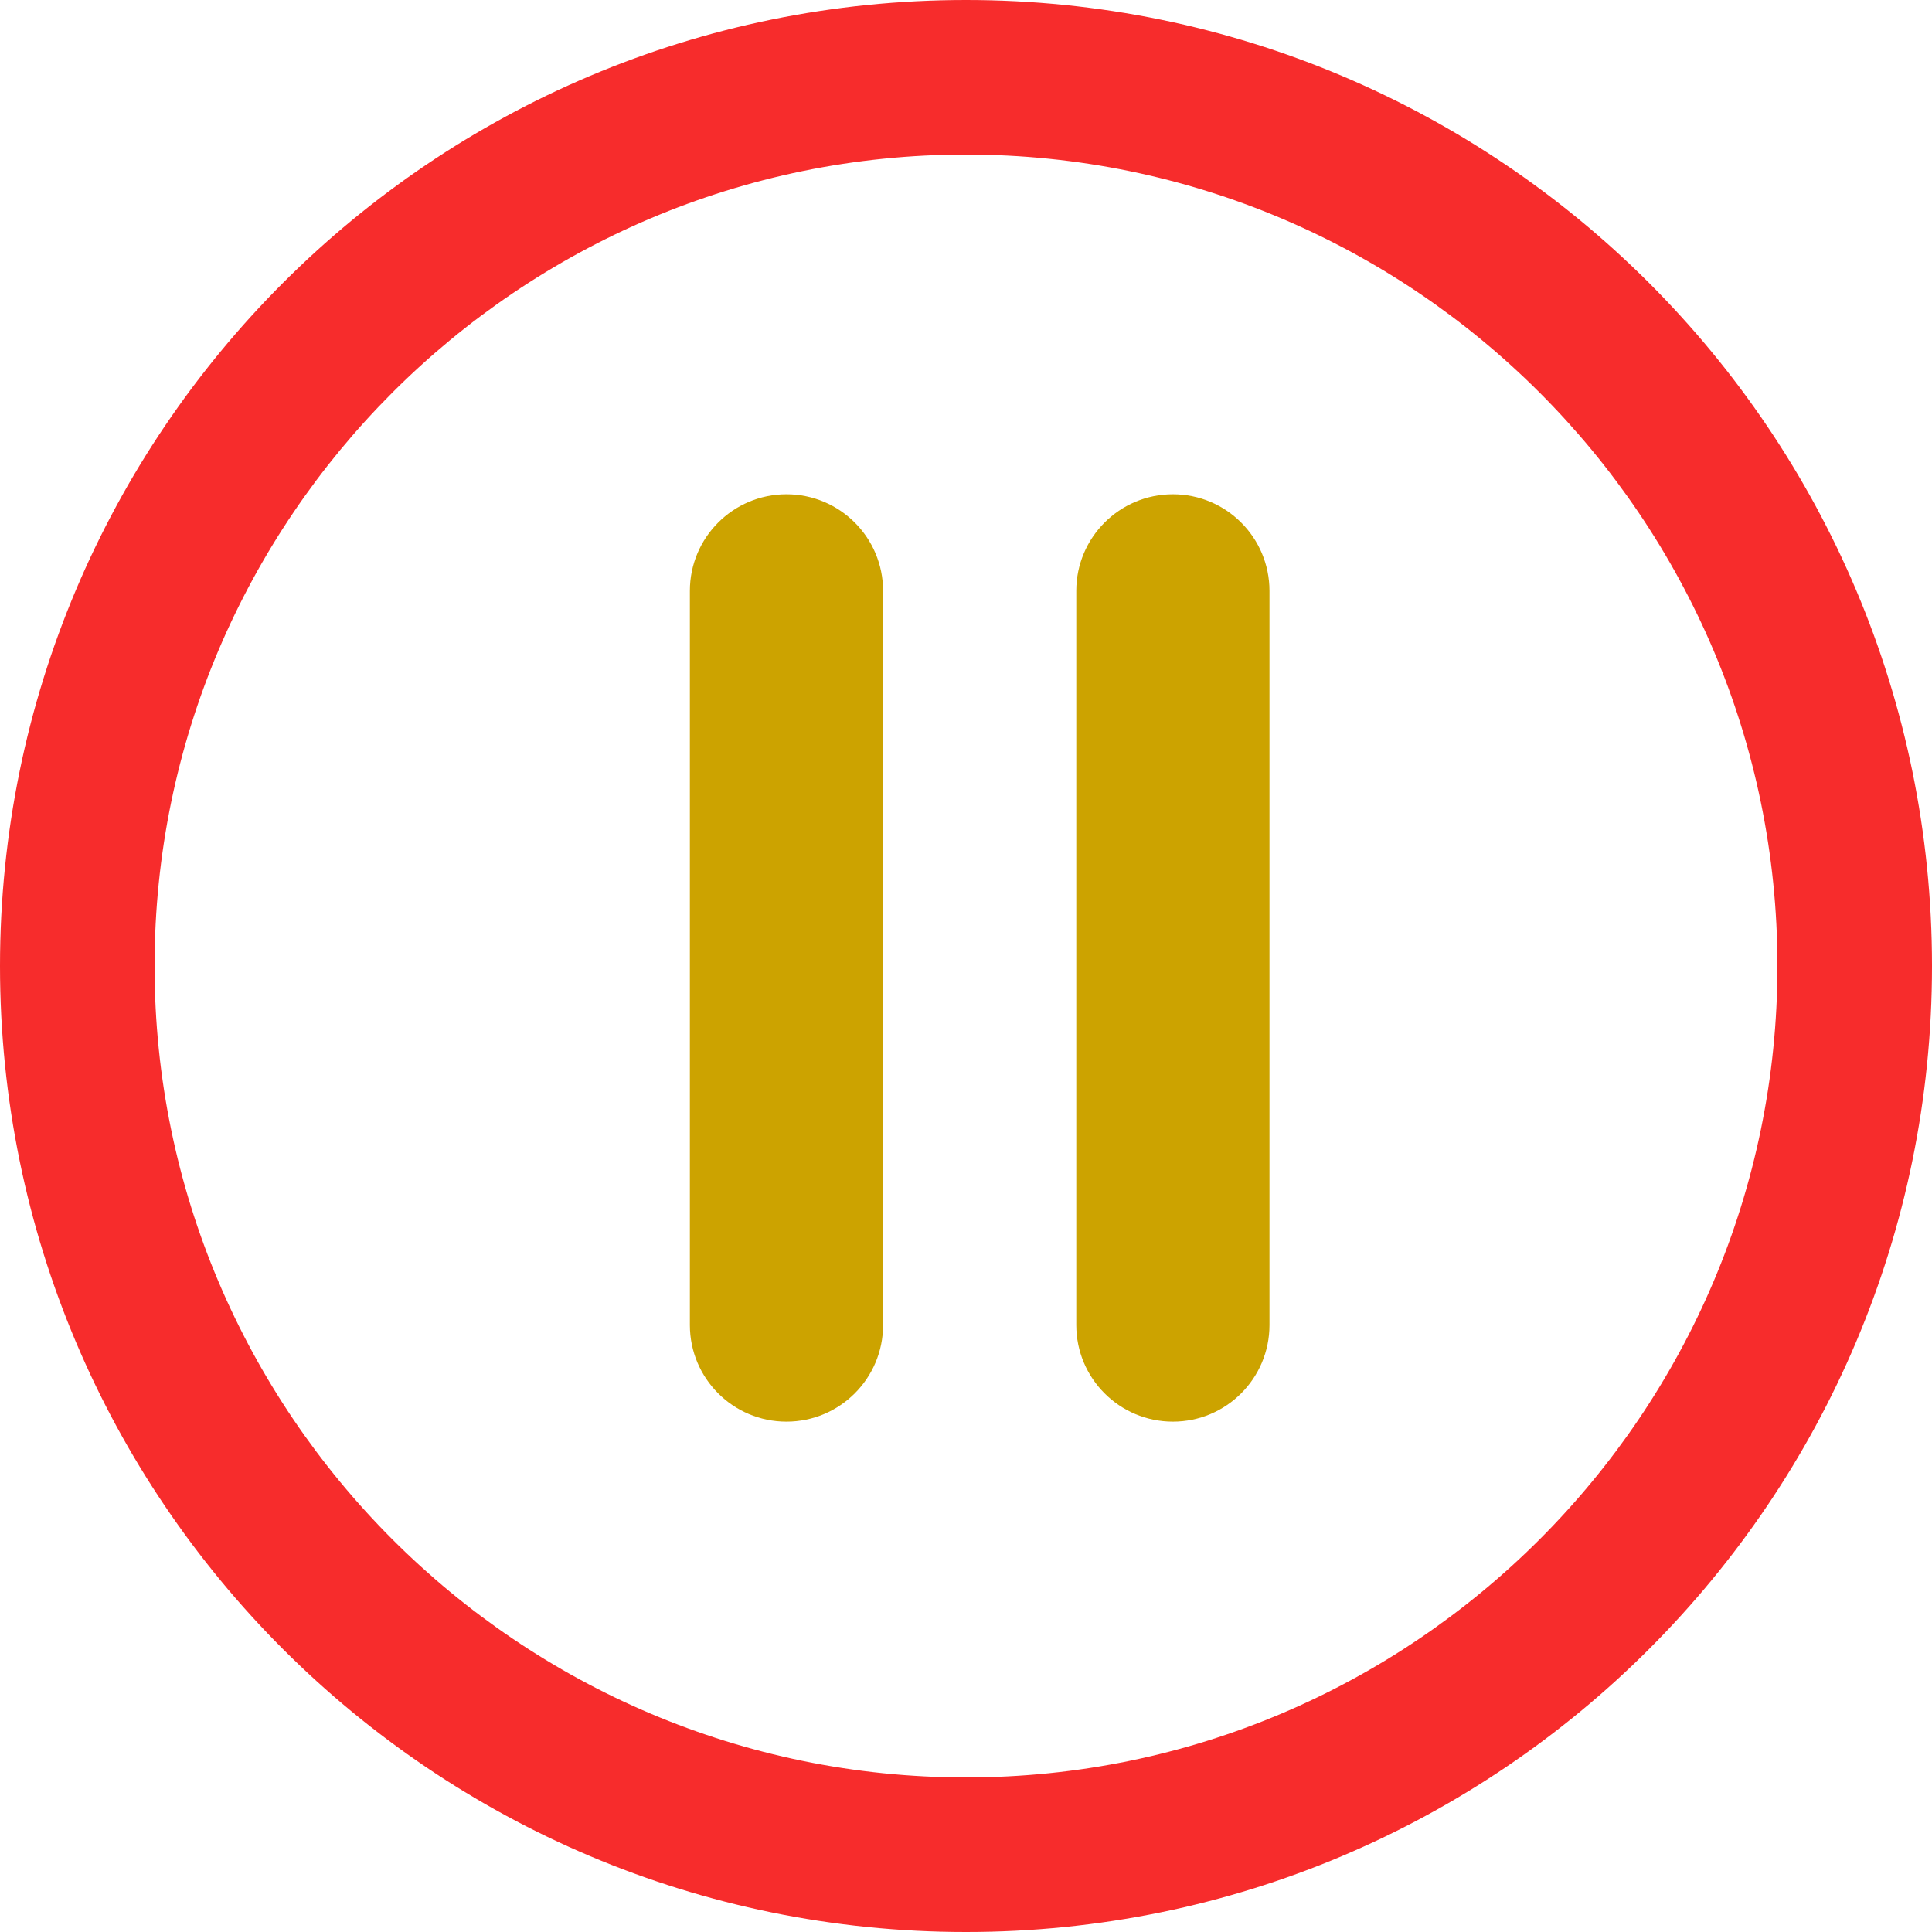
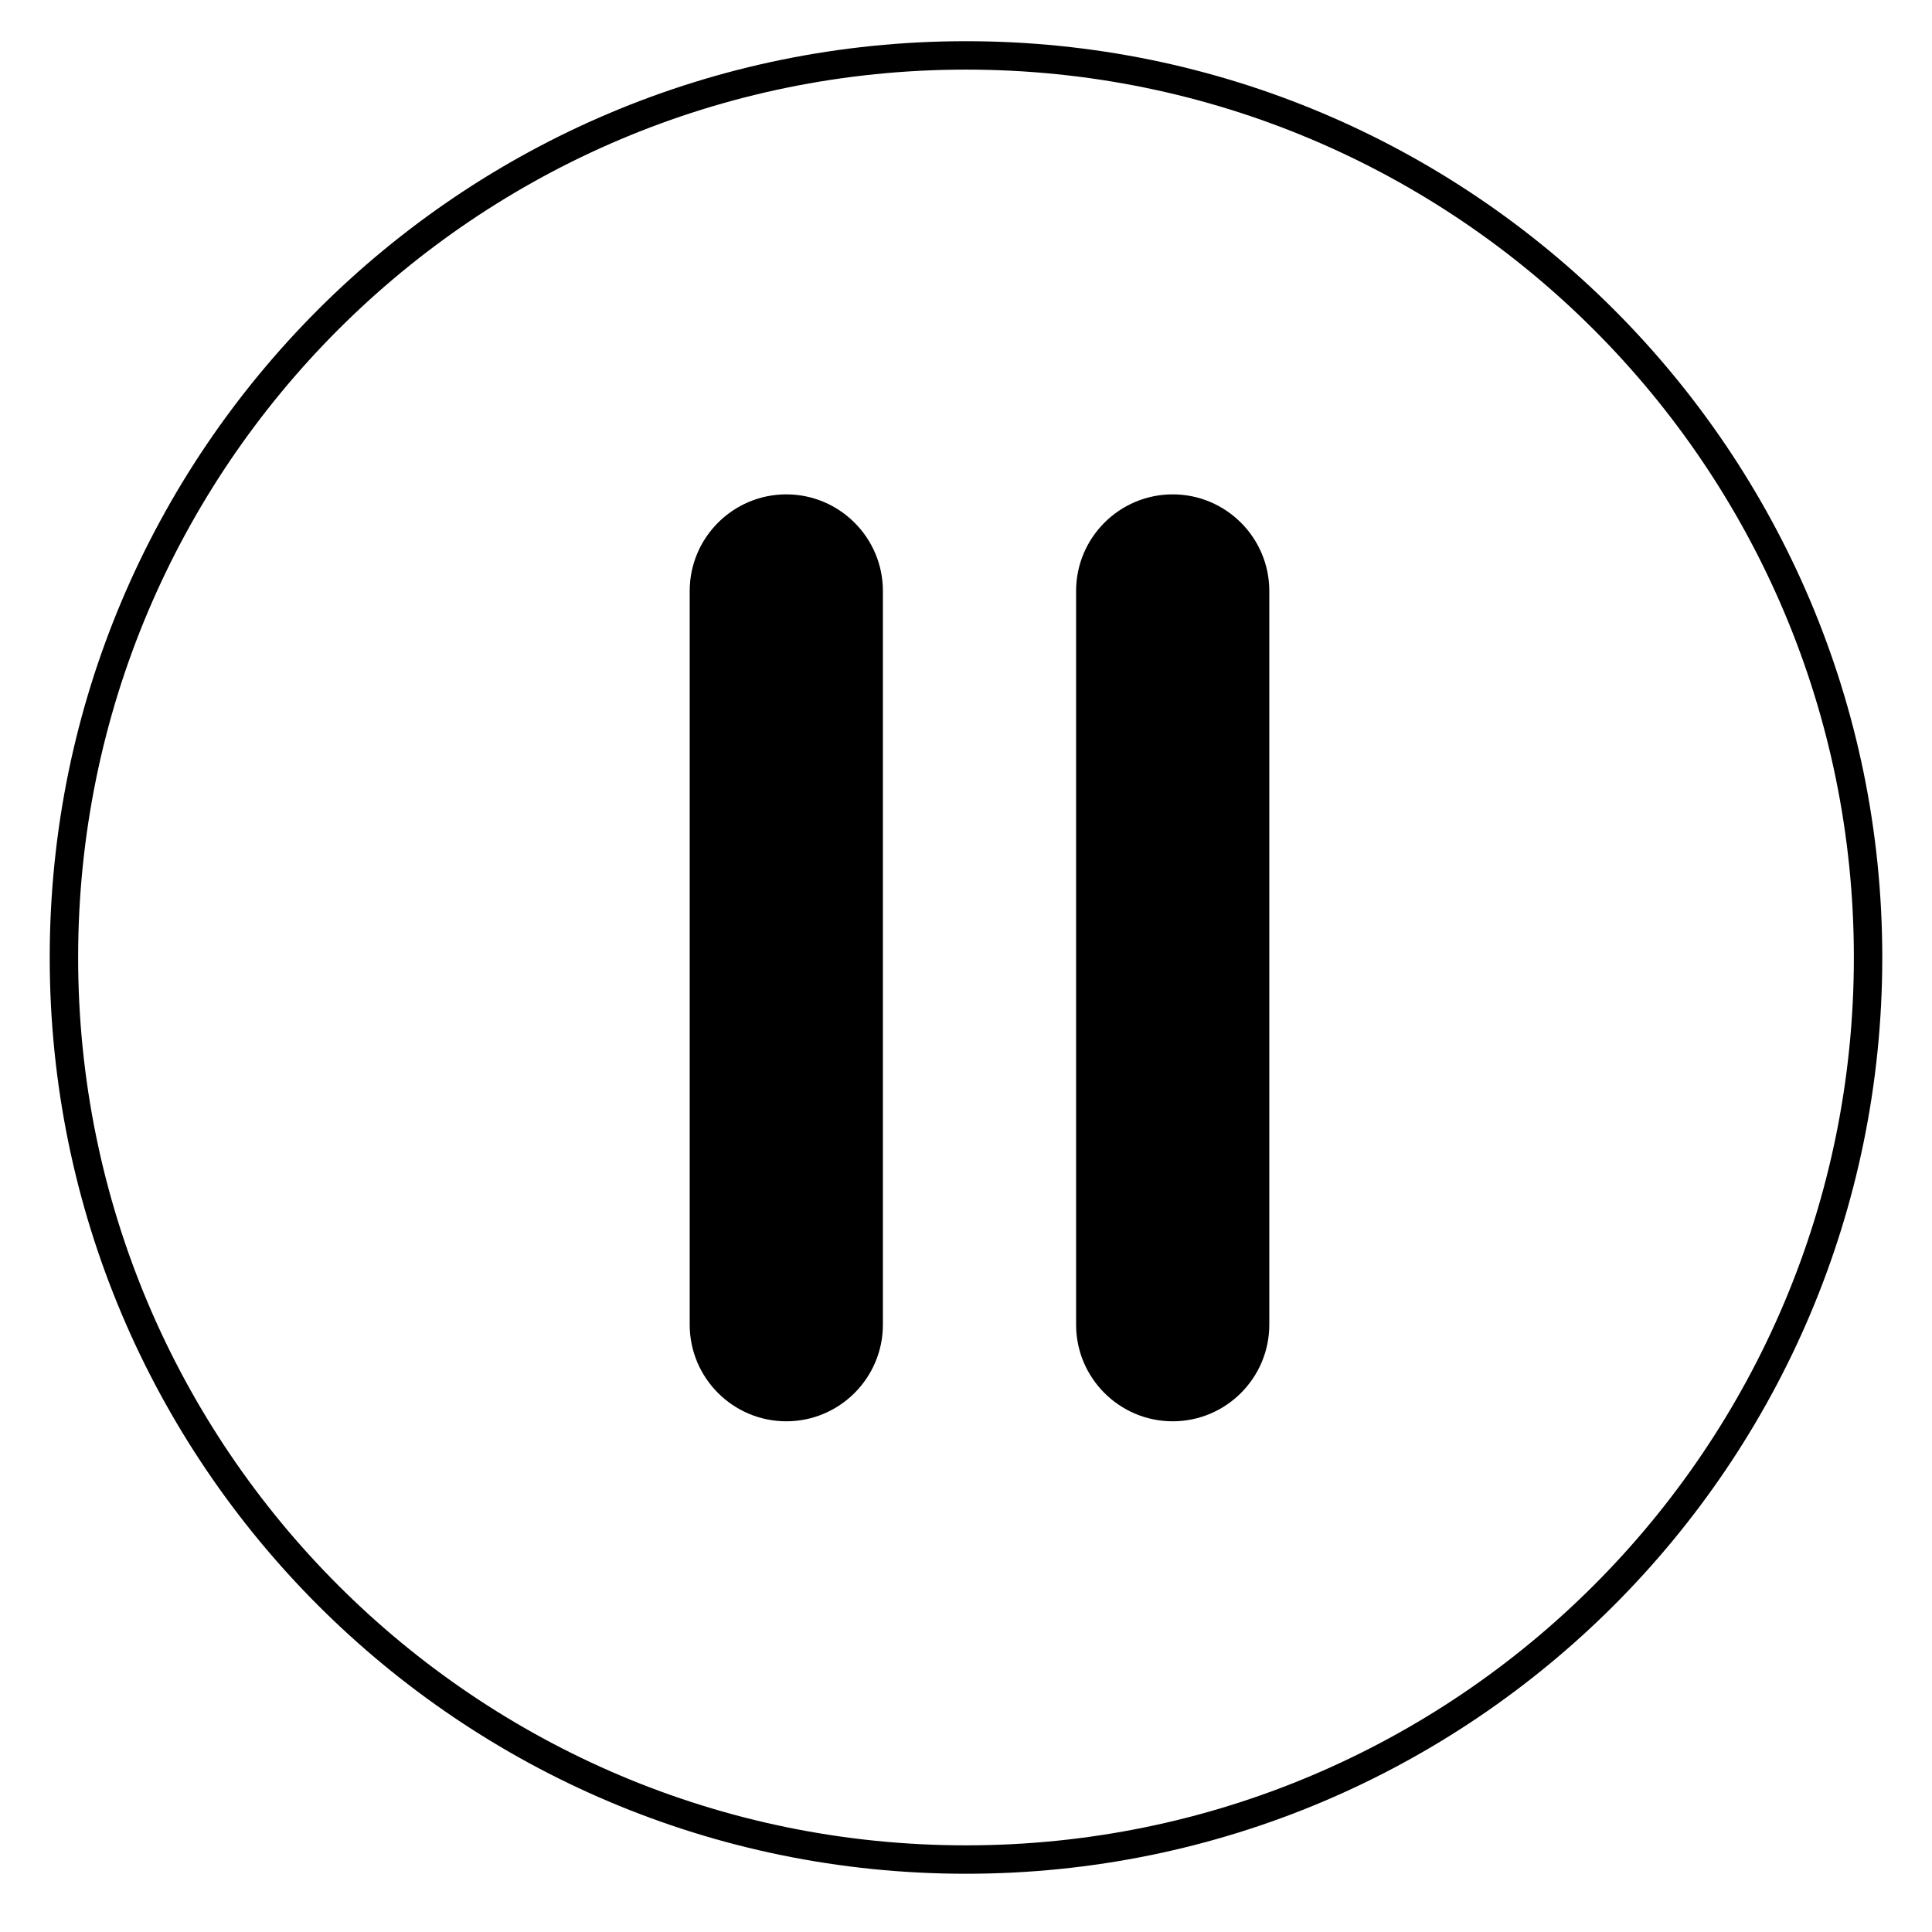
- <svg xmlns="http://www.w3.org/2000/svg" version="1.1" id="Capa_1" x="0px" y="0px" viewBox="0 0 271.953 271.953" style="enable-background:new 0 0 271.953 271.953;" xml:space="preserve">
+ <svg xmlns="http://www.w3.org/2000/svg" version="1.1" id="Capa_1" x="0px" y="0px" viewBox="0 0 272 272" style="enable-background:new 0 0 272 272;" xml:space="preserve">
+   <style type="text/css">
+ 	.st0{fill:none;stroke:#000000;stroke-width:4;stroke-miterlimit:10;}
+ </style>
  <g>
    <g>
-       <path style="fill:#F72C2C;" d="M135.977,271.953c75.097,0,135.977-60.879,135.977-135.977S211.074,0,135.977,0S0,60.879,0,135.977    S60.879,271.953,135.977,271.953z M135.977,21.756c62.979,0,114.22,51.241,114.22,114.22s-51.241,114.22-114.22,114.22    s-114.22-51.241-114.22-114.22S72.992,21.756,135.977,21.756z" />
-       <path style="fill:#cca300;" d="M110.707,200.114c7.511,0,13.598-6.086,13.598-13.598V83.174c0-7.511-6.086-13.598-13.598-13.598    c-7.511,0-13.598,6.086-13.598,13.598v103.342C97.109,194.028,103.195,200.114,110.707,200.114z" />
-       <path style="fill:#cca300;" d="M165.097,200.114c7.511,0,13.598-6.086,13.598-13.598V83.174c0-7.511-6.086-13.598-13.598-13.598    S151.5,75.663,151.5,83.174v103.342C151.5,194.028,157.586,200.114,165.097,200.114z" />
+       <path d="M110.7,200.1c7.5,0,13.6-6.1,13.6-13.6V83.2c0-7.5-6.1-13.6-13.6-13.6c-7.5,0-13.6,6.1-13.6,13.6v103.3    C97.1,194,103.2,200.1,110.7,200.1z" />
+       <path d="M165.1,200.1c7.5,0,13.6-6.1,13.6-13.6V83.2c0-7.5-6.1-13.6-13.6-13.6s-13.6,6.1-13.6,13.6v103.3    C151.5,194,157.6,200.1,165.1,200.1z" />
    </g>
  </g>
-   <g>
- </g>
-   <g>
- </g>
-   <g>
- </g>
-   <g>
- </g>
-   <g>
- </g>
-   <g>
- </g>
-   <g>
- </g>
-   <g>
- </g>
-   <g>
- </g>
-   <g>
- </g>
-   <g>
- </g>
-   <g>
- </g>
-   <g>
- </g>
-   <g>
- </g>
-   <g>
- </g>
+   <circle class="st0" cx="136" cy="134.8" r="127" />
</svg>
